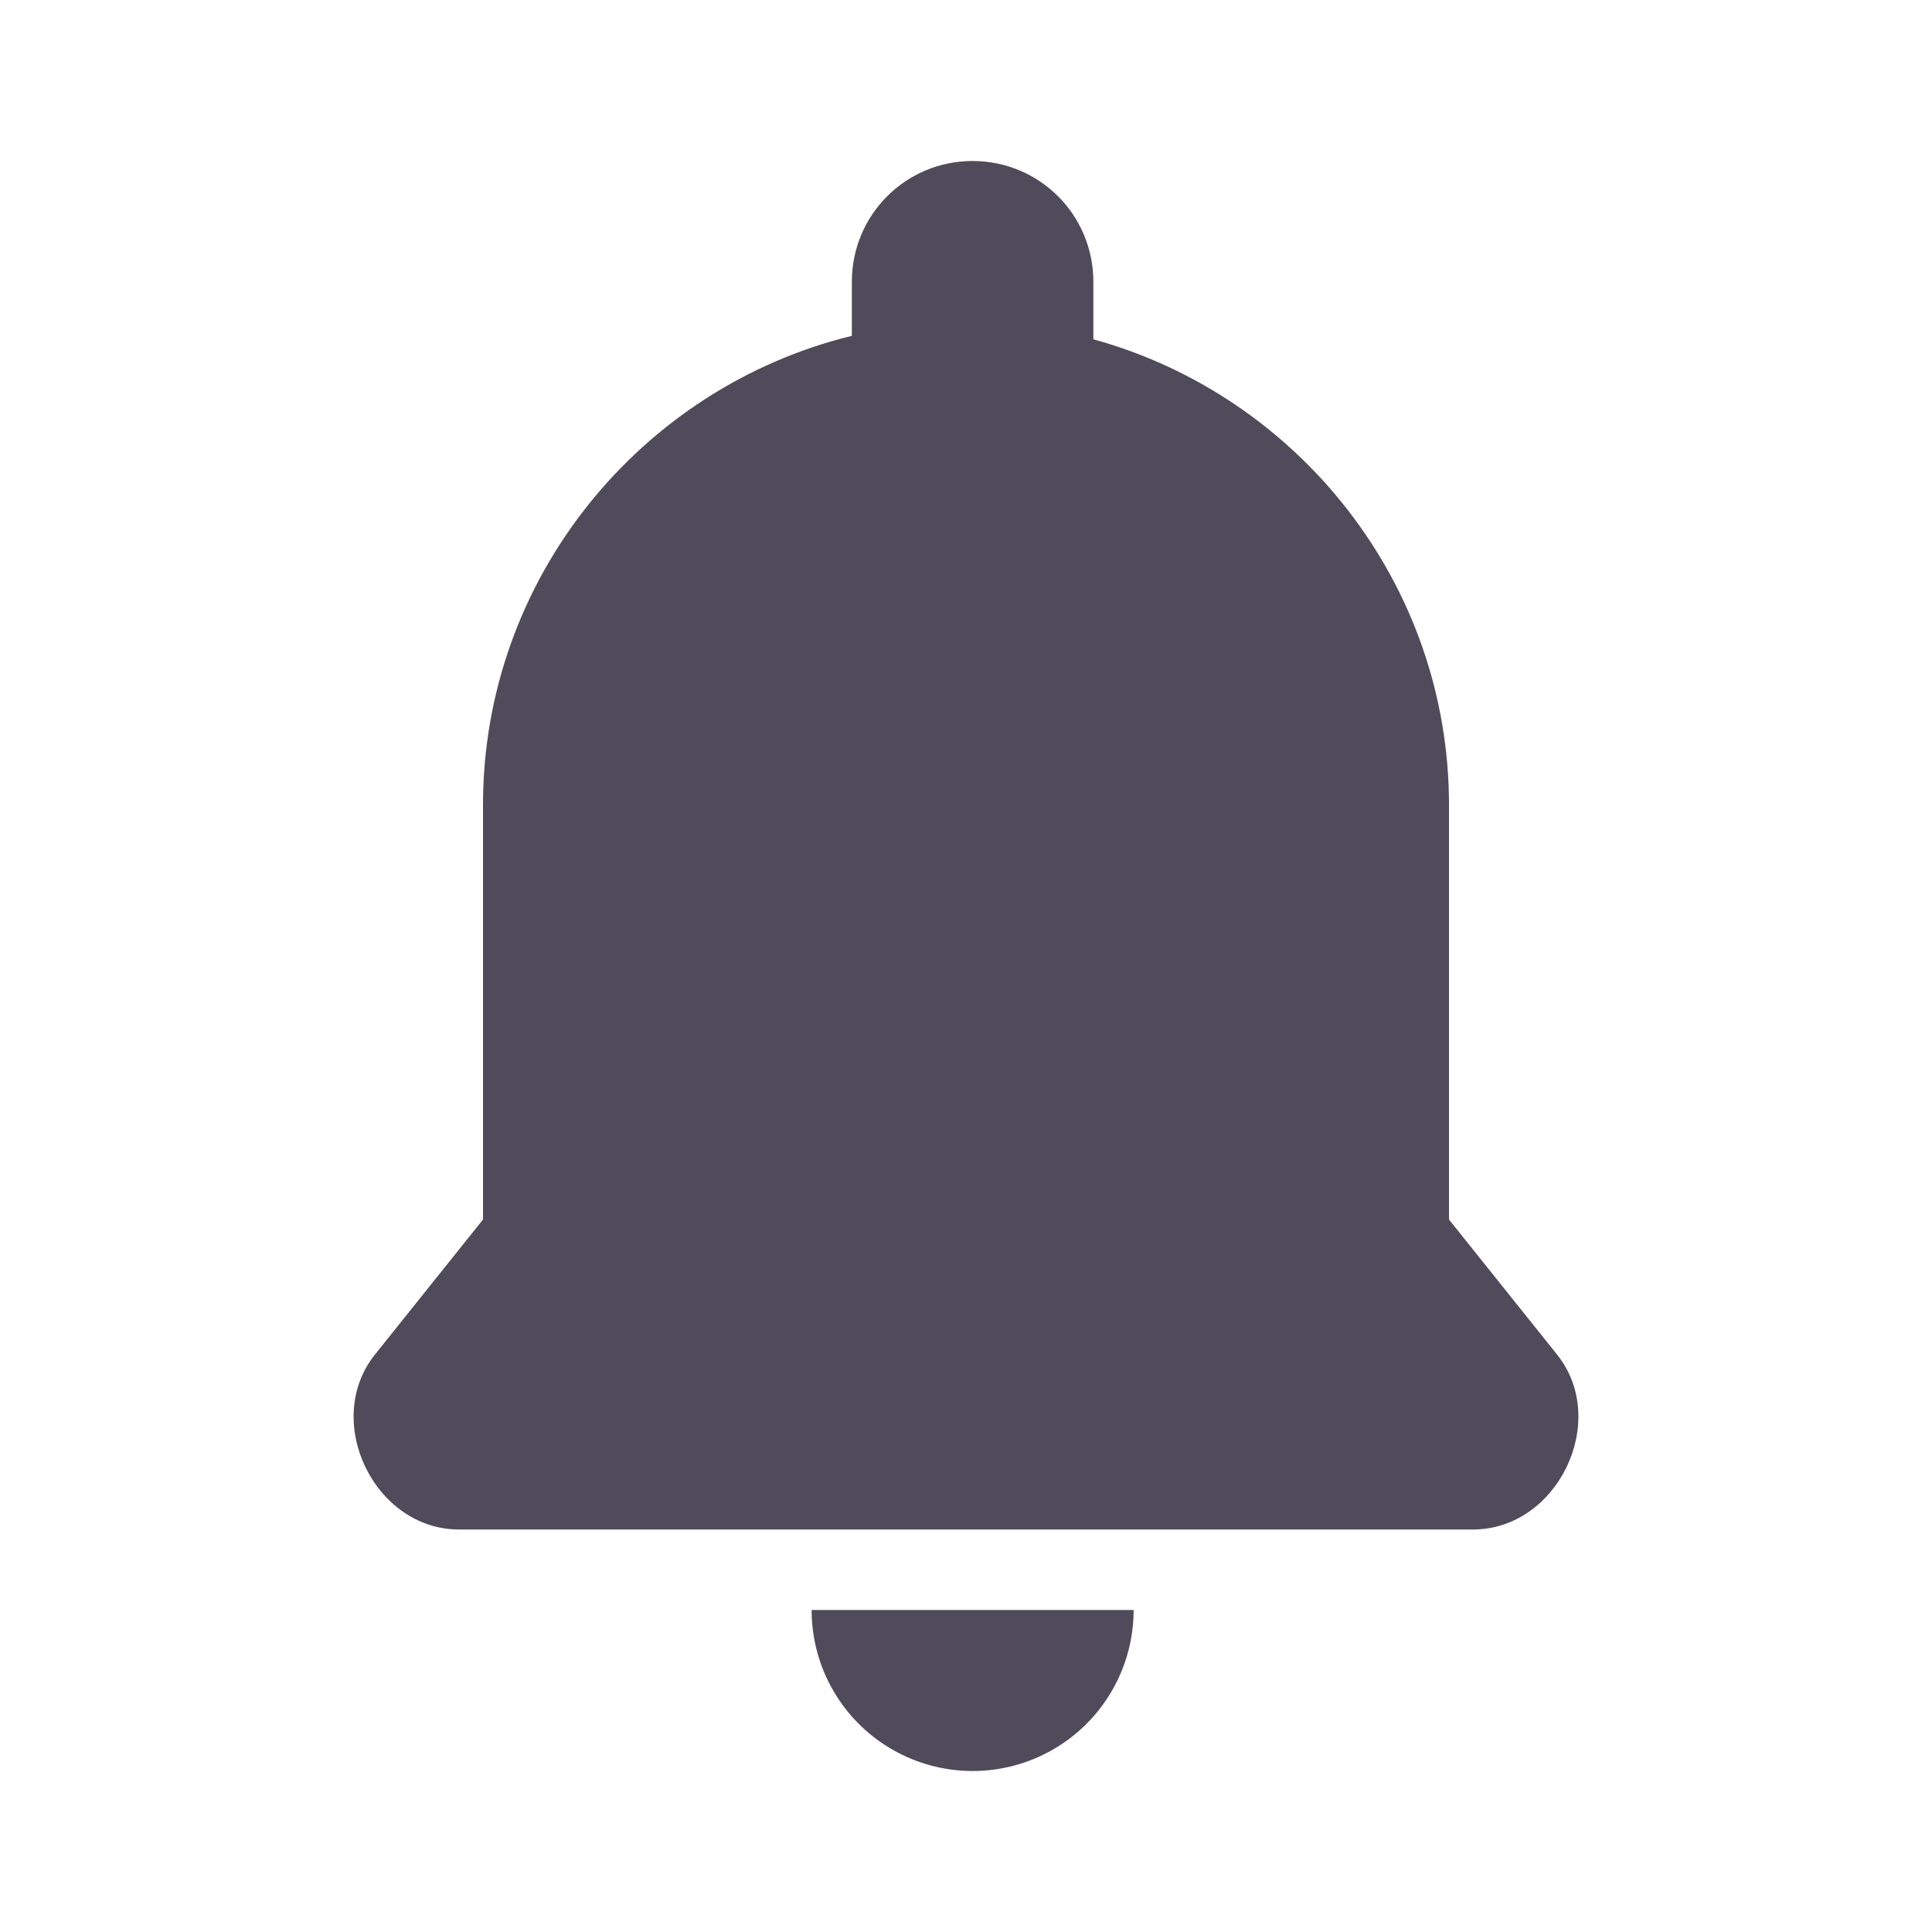
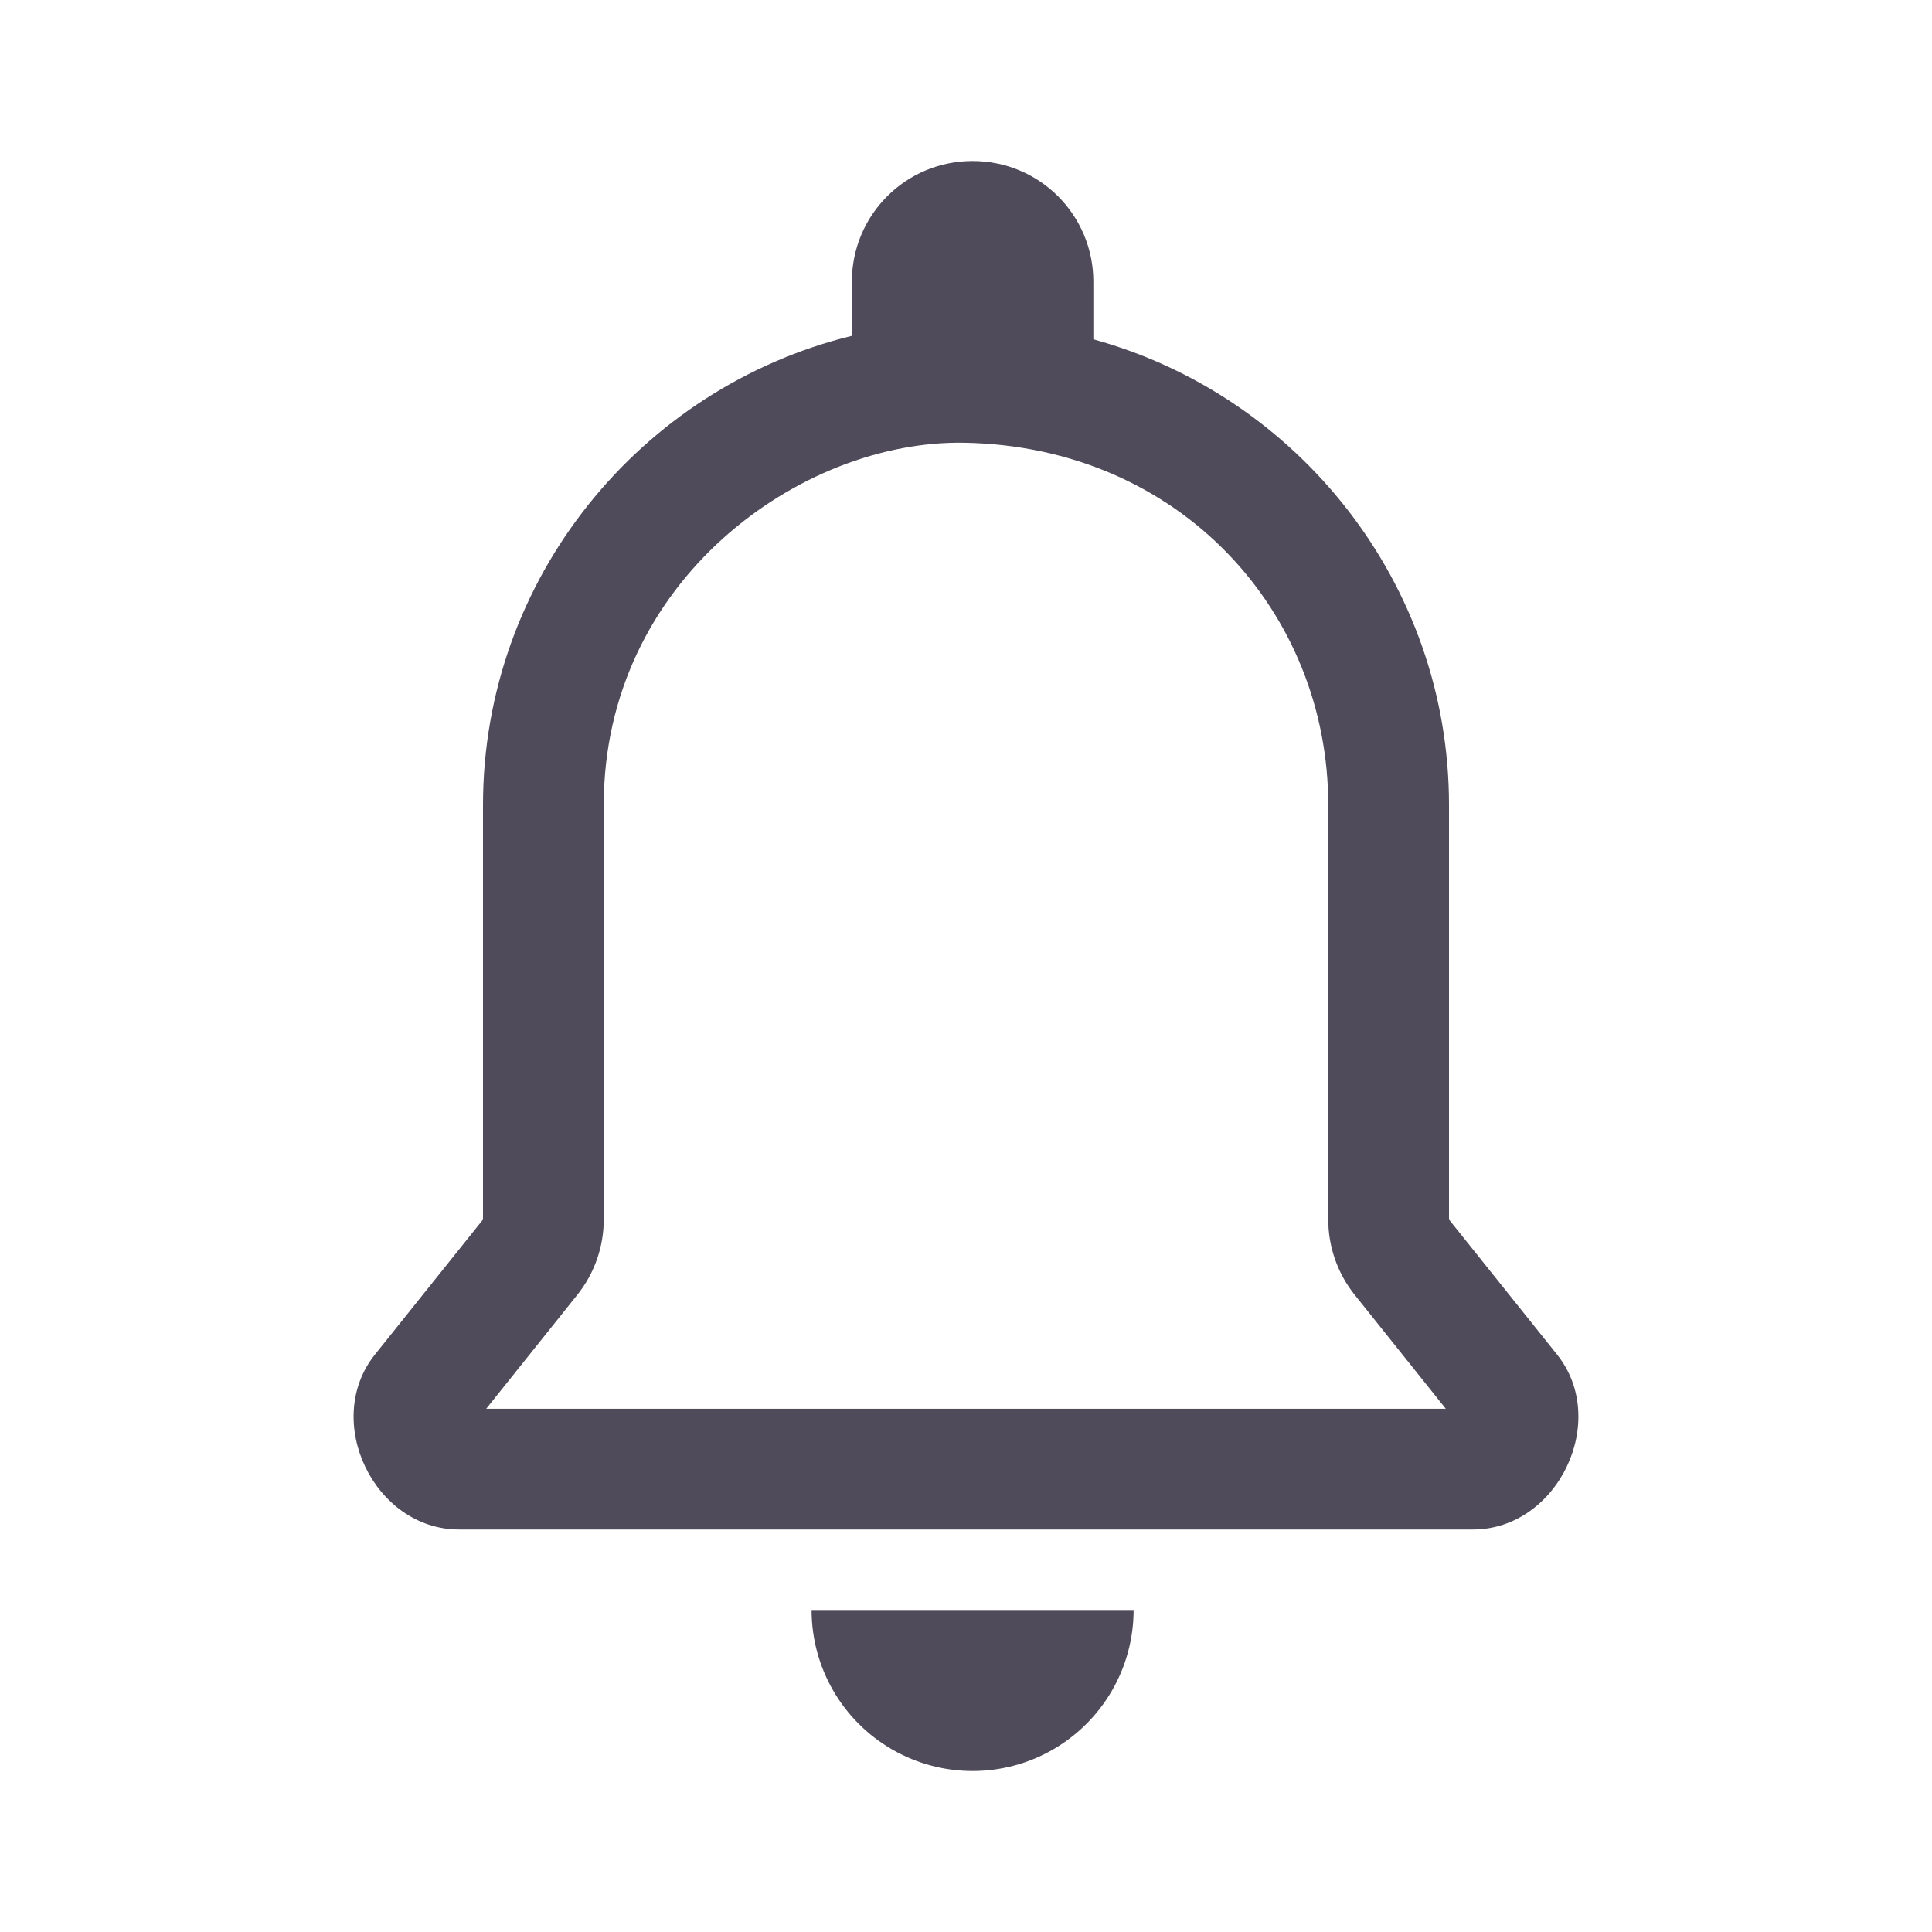
<svg xmlns="http://www.w3.org/2000/svg" width="48" height="48" viewBox="0 0 48 48" id="svg2" version="1.1" xml:space="preserve">
  <defs id="defs4" />
  <g id="layer1" transform="translate(0,-161.5333)">
    <text xml:space="preserve" style="font-style:normal;font-weight:normal;font-size:16px;line-height:1.25;font-family:sans-serif;fill:#241f31;fill-opacity:1;stroke:none" x="-4" y="145.533" id="text12175">
      <tspan id="tspan12173" x="-4" y="145.533" style="font-size:16px;fill:#241f31;fill-opacity:1">status</tspan>
    </text>
    <g id="g16183" transform="matrix(0.75,0,0,0.75,-216,-193.6167)" style="stroke-width:0.667">
      <rect transform="scale(-1,1)" y="473.533" x="-352" height="64" width="64" id="rect15794" style="fill:none;stroke-width:0.667" />
-       <path id="path29" style="color:#000000;fill:#241f31;fill-opacity:0.8;stroke-width:1.333;stroke-linejoin:round;-inkscape-stroke:none" d="m 320.219,478.866 c -2.216,0 -4,1.784 -4,4 v 1.792 c -6.994,1.709 -12.219,8.038 -12.219,15.542 v 13.732 l -3.578,4.471 c -1.756,2.196 -0.028,5.797 2.784,5.797 h 33.586 c 2.812,2e-5 4.543,-3.601 2.786,-5.797 l -3.578,-4.471 V 500.2 c 0,-7.345 -5.01,-13.565 -11.781,-15.427 v -1.906 c 0,-2.216 -1.784,-4 -4,-4 z m -5.333,48 a 5.333,5.333 0 0 0 2.667,4.62 5.333,5.333 0 0 0 5.333,0 5.333,5.333 0 0 0 2.667,-4.62 H 320.219 Z" />
+       <path id="path29" style="color:#000000;fill:#241f31;fill-opacity:0.8;stroke-width:1.333;stroke-linejoin:round;-inkscape-stroke:none" d="M 320.219 478.867 C 318.003 478.867 316.219 480.651 316.219 482.867 L 316.219 484.658 C 309.225 486.367 304 492.697 304 500.2 L 304 513.932 L 300.422 518.403 C 298.665 520.599 300.394 524.2 303.206 524.2 L 336.792 524.2 C 339.603 524.2 341.335 520.599 339.578 518.403 L 336 513.932 L 336 500.2 C 336 492.855 330.99 486.635 324.219 484.773 L 324.219 482.867 C 324.219 480.651 322.435 478.867 320.219 478.867 z M 319.951 488.2 C 327.104 488.334 332 493.818 332 500.2 L 332 513.932 L 332 513.934 C 332.001 514.841 332.311 515.722 332.878 516.429 L 335.893 520.2 L 304.107 520.2 L 307.12 516.432 L 307.122 516.429 C 307.689 515.722 307.999 514.841 308 513.934 L 308 513.932 L 308 500.2 C 308 492.76 314.539 488.099 319.951 488.2 z M 314.885 526.867 A 5.333 5.333 0 0 0 317.552 531.486 A 5.333 5.333 0 0 0 322.885 531.486 A 5.333 5.333 0 0 0 325.552 526.867 L 320.219 526.867 L 314.885 526.867 z " />
    </g>
    <g id="g21075" transform="translate(0,-340)">
      <rect transform="scale(-1,1)" y="601.533" x="-16" height="16" width="16" id="rect20973" style="fill:none" />
      <path d="M 12,609.533 A 4,4 0 0 1 8,613.533 4,4 0 0 1 4,609.533 4,4 0 0 1 8,605.533 4,4 0 0 1 12,609.533 Z" id="path4485" style="fill:#241f31;fill-opacity:1;stroke-width:3.78" />
    </g>
    <g id="g36685" transform="translate(-40,-402)">
      <rect transform="scale(-1,1)" y="663.533" x="-76" height="16" width="16" id="rect36558" style="fill:none" />
      <path id="path113" style="fill:#241f31;fill-opacity:1" d="m 64,664.533 c -1.66,0 -3,1.34 -3,3 v 6 c 0,1.66 1.34,3 3,3 h 8 c 1.66,0 3,-1.34 3,-3 v -6 c 0,-1.66 -1.34,-3 -3,-3 z m 0,2 h 0.262 L 63,667.795 v -0.262 c 0,-0.555 0.445,-1 1,-1 z m 2.738,0 H 67.438 L 63,670.971 v -0.699 z m 2.824,0 h 1.23 l -7.586,7.582 C 63.086,673.951 63,673.756 63,673.533 v -0.438 z m 2.609,0.035 c 0.316,0.055 0.578,0.246 0.715,0.523 l -7.441,7.441 H 64.207 Z M 73,667.69 v 5.844 c 0,0.555 -0.445,1 -1,1 h -5.844 z m -5,9.844 c -5,0 -5,1 -5,1 0,1 1,1 1,1 h 8 c 1,0 1,-1 1,-1 0,0 0,-1 -5,-1 z" />
    </g>
    <g id="g41416" transform="translate(-40,-402)">
      <rect transform="scale(-1,1)" y="663.533" x="-96" height="16" width="16" id="rect36687" style="fill:none" />
      <path d="m 81.531,664.002 -1.062,1.062 14,14 1.062,-1.062 -1.945,-1.945 C 94.434,675.529 95,674.608 95,673.533 v -6 c 0,-1.66 -1.34,-3 -3,-3 h -8 c -0.555,0 -1.07,0.16 -1.516,0.422 z m 2.531,2.531 h 0.199 l -0.098,0.098 z m 2.676,0 H 87.438 l -1.688,1.688 -0.352,-0.352 z m 2.824,0 h 1.23 l -3.367,3.363 -0.613,-0.613 z m 2.609,0.035 c 0.316,0.055 0.578,0.246 0.715,0.523 l -4.133,4.133 -0.617,-0.617 z M 81,667.592 v 5.941 c 0,1.66 1.34,3 3,3 h 5.941 l -2,-2 H 86.156 l 0.895,-0.895 -0.355,-0.355 -1.25,1.25 h -1.238 l 1.867,-1.867 -0.707,-0.707 -2.16,2.156 C 83.086,673.951 83,673.756 83,673.533 v -0.438 l 1.75,-1.75 -1.062,-1.062 -0.688,0.688 v -0.699 l 0.34,-0.34 z m 12,0.094 v 5.848 c 0,0.535 -0.418,0.961 -0.949,0.988 l -2.941,-2.941 z m -5,9.848 c -5,0 -5,1 -5,1 0,1 1,1 1,1 h 8 c 0.328,0 0.539,-0.109 0.688,-0.254 l -1.543,-1.547 C 90.414,677.619 89.426,677.533 88,677.533 Z m 0,0" fill="#2e3436" fill-rule="evenodd" id="path113-6" style="fill:#241f31;fill-opacity:1" />
    </g>
    <g id="g8970" transform="translate(-24,-214.4667)">
      <rect width="24" height="24" x="24" y="444" id="rect8636" style="fill:none" />
      <path d="m 36,448 -7.5,8 H 33 v 7 h 6 v -7 h 4.5 z" id="path1150" style="fill:#241f31;fill-opacity:1;stroke-width:0.667" />
    </g>
    <g id="g8978" transform="translate(8,-214.4667)">
      <rect width="24" height="24" x="24" y="444" id="rect8972" style="fill:none" />
      <path id="path8974" d="m 36,446 -7.5,8 H 33 v 5 h 6 v -5 h 4.5 z m -3,16 v 3 h 6 v -3 z" style="fill:#241f31;fill-opacity:1" />
    </g>
    <g id="g13560" transform="translate(-40,-234.4667)">
      <rect width="24" height="24" x="104" y="464" id="rect13441" style="fill:none" />
      <path d="m 109,467 v 19 h 2 v -8 h 4.383 l 0.722,1.447 c 0.169,0.339 0.516,0.553 0.895,0.553 h 7 c 0.552,0 1,-0.448 1,-1 v -9 c 0,-0.552 -0.448,-1 -1,-1 h -5.383 l -0.722,-1.447 C 117.726,467.214 117.379,467 117,467 h -7 z" id="path1085" style="fill:#241f31;fill-opacity:1" />
    </g>
    <g id="g13796" transform="translate(-40,-234.4667)">
      <rect width="24" height="24" x="-488" y="-192" id="rect13680" transform="matrix(0,-1,-1,0,0,0)" style="fill:none" />
      <path id="path955" style="fill:#241f31;fill-opacity:1" d="m 187,470 v 6.004 c 0.006,0.996 -1,0.996 -1,0.996 h -11.586 l 1.293,-1.293 a 1,1 0 0 0 0,-1.414 A 1,1 0 0 0 175,474 a 1,1 0 0 0 -0.707,0.293 l -3,3 a 1,1 0 0 0 0,1.414 l 3,3 a 1,1 0 0 0 1.414,0 1,1 0 0 0 0,-1.414 L 174.416,479 H 186 c 3.006,0 3,-3 3,-3 v -6 z" />
    </g>
    <g id="g14" transform="translate(-64,-20.00006)">
      <rect width="24" height="24" x="-273.533" y="-184" id="rect14" transform="matrix(0,-1,-1,0,0,0)" style="fill:none" />
      <path d="m 162.497,251.54 c -0.554,0 -1,0.446 -1,1 v 11 c 0,0.554 0.446,1 1,1 h 19.006 c 0.554,0 1,-0.446 1,-1 v -11 c 0,-0.554 -0.446,-1 -1,-1 z m 1.365,2 h 1.656 v 2 h -2 v -1.607 c 0,-0.218 0.154,-0.393 0.344,-0.393 z m 2.656,0 h 2 v 2 h -2 z m 3,0 h 2 v 2 h -2 z m 3,0 h 1.656 c 0.19,0 0.344,0.175 0.344,0.393 v 1.607 h -2 z m 2.984,0 h 2 v 2 h -2 z m 3,0 h 2 v 2 h -2 z m -13.984,3 h 2 v 2 h -2 z m 3,0 h 2 v 2 h -2 z m 3,0 h 2 v 2 h -2 z m 2.984,0 h 2 v 2 h -2 z m 3,0 h 2 v 2 h -2 z m -9.662,4 h 10.312 c 0.19,0 0.344,0.175 0.344,0.393 v 1.215 c 0,0.218 -0.154,0.393 -0.344,0.393 h -10.312 c -0.19,0 -0.344,-0.175 -0.344,-0.393 v -1.215 c 0,-0.218 0.154,-0.393 0.344,-0.393 z" fill="#241f31" id="path1" />
      <path d="m 177,267.527 -4.995,4 -5.005,-4 z" fill="#241f31" id="path2-6" />
    </g>
  </g>
  <g id="layer2">
    <text xml:space="preserve" style="font-style:normal;font-weight:normal;font-size:16px;line-height:1.25;font-family:sans-serif;fill:#241f31;fill-opacity:1;stroke:none" x="-4" y="164" id="text12715">
      <tspan id="tspan12713" x="-4" y="164" style="font-size:16px;fill:#241f31;fill-opacity:1">actions</tspan>
    </text>
    <g id="g13439" transform="matrix(-1,0,0,1,112,-116)">
      <path style="color:#000000;fill:#000000;stroke-linecap:round;stroke-linejoin:round;-inkscape-stroke:none" d="m 50,504 a 1,1 0 0 0 -0.707,0.293 l -7,7 a 1,1 0 0 0 0,1.414 l 7,7 a 1,1 0 0 0 1.414,0 1,1 0 0 0 0,-1.414 L 44.414,512 l 6.293,-6.293 a 1,1 0 0 0 0,-1.414 A 1,1 0 0 0 50,504 Z" id="path6-4" />
      <rect width="16" height="16" x="40" y="504" id="rect13435" style="fill:none;stroke-width:1" />
    </g>
    <g id="g29998" transform="translate(28,-216)">
      <path d="m 16,640 v 19.771 l -4.244,-4.143 c -0.612,1.215 -1.173,2.46 -1.82,3.656 -1.142,1.476 -3.975,0.389 -3.846,-1.474 0.094,-0.823 0.595,-1.521 0.9,-2.278 l 0.897,-1.921 H 2.617 Z m -1.5,3.727 -8.359,8.387 h 4.102 c -0.885,1.903 -1.782,3.802 -2.66,5.708 -0.035,0.566 1.149,0.989 1.282,0.298 l 2.456,-5.013 3.18,3.104 z" id="path5851" style="fill:#241f31;fill-opacity:1" />
      <rect width="20" height="20" x="-7.6293945e-06" y="640" id="rect1156" style="color:#bebebe;display:inline;overflow:visible;visibility:visible;fill:none;stroke:none;stroke-width:1.781;marker:none;enable-background:new" />
    </g>
    <g id="g29992" transform="translate(-28,-216)">
      <rect width="20" height="20" x="28" y="640" id="rect1244" style="color:#bebebe;display:inline;overflow:visible;visibility:visible;fill:none;stroke:none;stroke-width:1.781;marker:none;enable-background:new" />
      <path d="m 32,640 v 19.646 l 4.244,-4.143 c 0.612,1.215 1.173,2.46 1.82,3.656 1.142,1.476 3.975,0.389 3.846,-1.474 -0.094,-0.823 -0.595,-1.521 -0.9,-2.278 l -0.897,-1.921 h 5.27 z m 1.5,3.727 8.359,8.262 h -4.102 c 0.885,1.903 1.782,3.802 2.66,5.708 0.035,0.566 -1.149,0.989 -1.282,0.298 l -2.456,-5.013 -3.18,3.104 z" id="path5565" style="fill:#241f31;fill-opacity:1" />
    </g>
    <g id="g14643" transform="translate(0,-216)">
      <rect width="20" height="20" x="56" y="640" id="rect9430" style="color:#bebebe;display:inline;overflow:visible;visibility:visible;fill:none;stroke:none;stroke-width:1.781;marker:none;enable-background:new" />
      <path d="m 66.926,642.32 c -0.837,0.075 -1.818,-0.137 -2.447,0.576 -0.179,0.503 -0.391,0.73 -0.945,0.617 -0.794,-0.051 -1.702,0.054 -2.188,0.773 -0.555,0.831 -0.314,1.856 -0.367,2.793 v 1.502 c -0.51,-0.318 -1.132,-0.132 -1.699,-0.182 -0.443,-0.021 -0.881,0.025 -1.318,0.092 0.057,2.686 0.074,5.373 0.121,8.059 0.094,1.302 1.232,2.405 2.545,2.424 0.633,0.015 1.482,0.007 2.225,0.012 3.222,-0.012 6.446,0.05 9.666,-0.057 1.162,-0.12 2.213,-1.188 2.07,-2.396 v -9.48 c -0.707,-0.941 -1.815,-1.781 -3.059,-1.57 -0.3,-0.454 -0.486,-1.473 -1.227,-1.799 -0.355,-0.291 -0.84,-0.11 -1.26,-0.162 -0.297,-0.073 -0.856,0.193 -0.869,-0.252 -0.157,-0.522 -0.715,-0.909 -1.248,-0.949 z m -0.105,1.504 c 0.165,0.271 0.183,0.754 0.219,1.125 0.007,0.007 0.02,0.006 0.027,0.012 -0.009,-1.7e-4 -0.018,1.7e-4 -0.027,0 l 0.494,5.9 0.664,-5.842 1.346,0.004 c 0.536,0.39 0.413,1.14 0.555,1.723 -0.011,0.068 0.006,0.096 0.016,0.137 -6.5e-4,-10e-6 -0.001,0 -0.002,0 l 0.012,0.086 0.482,3.865 0.664,-3.92 c 0.574,-0.037 1.158,0.038 1.559,0.502 0.41,0.217 0.216,0.689 0.26,1.059 v 8.342 c -0.337,0.964 -1.6,0.548 -2.375,0.66 -3.371,0.013 -6.742,0.034 -10.111,-0.014 -0.976,-0.028 -1.142,-1.07 -1.041,-1.842 -0.012,-1.907 -0.045,-3.814 -0.078,-5.721 0.326,0.006 0.676,-0.013 0.988,0.01 0.494,0.915 0.485,2.001 0.508,3.016 0.493,-0.007 1.043,0.04 1.5,0 0.009,-2.52 -0.018,-5.04 0.014,-7.559 0.105,-0.52 0.731,-0.309 1.111,-0.354 h 0.676 l 0.488,5.848 0.67,-5.877 h -0.004 c 0.031,-0.383 -0.151,-0.896 0.248,-1.119 z" id="path5630" style="fill:#241f31;fill-opacity:1" />
    </g>
    <g id="g30454" transform="translate(0,-216)">
      <rect width="20" height="20" x="84" y="640" id="rect14651" style="color:#bebebe;display:inline;overflow:visible;visibility:visible;fill:none;stroke:none;stroke-width:1.781;marker:none;enable-background:new" />
      <path d="m 85,640 v 19.709 l 4.244,-4.145 c 0.588,1.189 1.158,2.387 1.758,3.569 1.109,1.64 4.158,0.465 3.898,-1.496 0.011,-0.47 -0.406,-0.908 -0.435,-1.314 l 0.778,-0.76 c 0.588,1.189 1.158,2.387 1.758,3.569 1.109,1.64 4.158,0.465 3.898,-1.496 -0.192,-0.904 -0.718,-1.698 -1.069,-2.549 l -0.717,-1.538 h 4.83 L 91,640 v 6.244 z m 1.5,3.727 6,6.244 v -6.244 l 7.922,8.324 h -3.662 c 0.883,1.903 1.782,3.8 2.656,5.708 0.006,0.623 -1.228,0.981 -1.325,0.207 l -2.413,-4.921 -3.061,2.986 c 0.264,0.608 0.597,1.192 0.815,1.816 -0.183,0.601 -1.268,0.837 -1.366,0.068 l -2.388,-4.87 -3.178,3.102 z" id="path5565-5" style="fill:#241f31;fill-opacity:1" />
    </g>
    <g id="g1429" transform="translate(-132,-180)">
      <rect width="32" height="32" x="-492" y="-164" id="rect1425" transform="matrix(0,-1,-1,0,0,0)" style="fill:none;stroke-width:1" />
      <path d="m 135.5,462 a 3.515,3.515 0 0 0 -3.5,3.5 c 0,1.385 0.822,2.593 2,3.158 V 472 h 2 v -3.037 A 3.521,3.521 0 0 0 138.963,466 H 141 v -2 h -2.342 a 3.516,3.516 0 0 0 -3.158,-2 z m 25,0 a 3.516,3.516 0 0 0 -3.158,2 H 155 v 2 h 2.037 A 3.521,3.521 0 0 0 160,468.963 V 472 h 2 v -3.342 a 3.516,3.516 0 0 0 2,-3.158 c 0,-1.921 -1.579,-3.5 -3.5,-3.5 z m -25,2 c 0.84,0 1.5,0.66 1.5,1.5 0,0.84 -0.66,1.5 -1.5,1.5 -0.84,0 -1.5,-0.66 -1.5,-1.5 0,-0.84 0.66,-1.5 1.5,-1.5 z m 7.5,0 v 2 h 4 v -2 z m 6,0 v 2 h 4 v -2 z m 11.5,0 c 0.84,0 1.5,0.66 1.5,1.5 0,0.84 -0.66,1.5 -1.5,1.5 -0.84,0 -1.5,-0.66 -1.5,-1.5 0,-0.84 0.66,-1.5 1.5,-1.5 z M 134,474 v 4 h 2 v -4 z m 26,0 v 4 h 2 v -4 z m -26,6 v 3.342 a 3.516,3.516 0 0 0 -2,3.158 c 0,1.921 1.579,3.5 3.5,3.5 a 3.516,3.516 0 0 0 3.158,-2 H 141 v -2 h -2.037 A 3.521,3.521 0 0 0 136,483.037 V 480 Z m 26,0 v 3.037 A 3.521,3.521 0 0 0 157.037,486 H 155 v 2 h 2.342 a 3.516,3.516 0 0 0 3.158,2 c 1.921,0 3.5,-1.579 3.5,-3.5 a 3.516,3.516 0 0 0 -2,-3.158 V 480 Z m -24.5,5 c 0.84,0 1.5,0.66 1.5,1.5 0,0.84 -0.66,1.5 -1.5,1.5 -0.84,0 -1.5,-0.66 -1.5,-1.5 0,-0.84 0.66,-1.5 1.5,-1.5 z m 25,0 c 0.84,0 1.5,0.66 1.5,1.5 0,0.84 -0.66,1.5 -1.5,1.5 -0.84,0 -1.5,-0.66 -1.5,-1.5 0,-0.84 0.66,-1.5 1.5,-1.5 z m -17.5,1 v 2 h 4 v -2 z m 6,0 v 2 h 4 v -2 z" id="path2-3" style="fill:#241f31;fill-opacity:1" />
    </g>
    <g id="g22" transform="translate(0,-32)">
      <g id="g4349" transform="translate(-92,-148)">
        <rect width="32" height="32" x="-492" y="-164" id="rect4345" transform="matrix(0,-1,-1,0,0,0)" style="fill:none;stroke-width:1" />
      </g>
      <path id="path22-6" style="color:#000000;display:inline;fill:#241f31;fill-opacity:1;stroke-width:1.011;stroke-linecap:round;stroke-linejoin:round;-inkscape-stroke:none;paint-order:stroke markers fill" d="m 45,315 c -2.264,0 -4.096,1.846 -4.096,4.076 v 13.828 c 0,2.23 1.832,4.074 4.096,4.074 h 5.893 v 2.469 c 0,1.408 1.135,2.543 2.543,2.543 h 5.414 c 1.408,0 2.543,-1.135 2.543,-2.543 v -2.469 h 5.393 c 2.264,0 4.096,-1.844 4.096,-4.074 V 319.076 C 70.881,316.846 69.049,315 66.785,315 Z m 0,1.979 h 21.785 c 1.156,0 2.076,0.908 2.076,2.098 v 13.828 c 0,1.19 -0.92,2.096 -2.076,2.096 H 45 c -1.156,0 -2.076,-0.906 -2.076,-2.096 v -13.828 c 0,-1.19 0.92,-2.098 2.076,-2.098 z m 7.893,20 h 6.5 v 2.469 c 0,0.301 -0.242,0.543 -0.543,0.543 h -5.414 c -0.301,0 -0.543,-0.242 -0.543,-0.543 z" />
    </g>
    <g id="g47" transform="matrix(0.5,0,0,0.5,-40,-27.2598)" style="display:inline;stroke-width:2">
      <rect style="display:inline;fill:none;stroke:none;stroke-width:12;-inkscape-stroke:none;stop-color:#000000" id="rect47" width="64" height="64" x="80" y="694.52" />
      <path style="color:#000000;fill:#241f31;stroke-linecap:round;stroke-linejoin:round;-inkscape-stroke:none" d="m 172.961,706.893 c -4.651,0 -8.462,3.812 -8.463,8.463 l -0.004,23.385 c -9.7e-4,4.652 3.81,8.463 8.461,8.463 h 4.236 a 2.115,2.115 0 0 0 2.115,-2.115 2.115,2.115 0 0 0 -2.115,-2.115 h -4.236 c -2.381,0 -4.231,-1.85 -4.23,-4.23 l 0.006,-23.387 c 4.9e-4,-2.381 1.85,-4.232 4.23,-4.232 h 38.078 c 2.381,0 4.233,1.852 4.232,4.232 l -0.006,23.385 c -4.9e-4,2.381 -1.85,4.232 -4.23,4.232 h -4.227 a 2.115,2.115 0 0 0 -2.115,2.115 2.115,2.115 0 0 0 2.115,2.115 h 4.227 c 4.651,0 8.46,-3.81 8.461,-8.461 l 0.006,-23.387 c 9.7e-4,-4.652 -3.812,-8.463 -8.463,-8.463 z M 192,736.639 c -1.027,4.5e-4 -2.054,0.457 -2.68,1.369 l -7.449,10.865 c -1.29,1.882 0.181,4.676 2.463,4.676 h 15.35 c 2.282,0 3.753,-2.795 2.461,-4.676 l -7.465,-10.867 c -0.626,-0.912 -1.653,-1.368 -2.68,-1.367 z m 0.002,4.939 5.316,7.74 h -10.623 z" id="path47" transform="matrix(0.9454066,0,0,0.9454066,-69.51806,36.10913)" />
    </g>
    <g id="g54" transform="matrix(0.5,0,0,0.5,0,-27.2598)" style="display:inline;fill:#241f31;fill-opacity:1;stroke-width:2">
      <rect style="display:inline;fill:none;fill-opacity:1;stroke:none;stroke-width:12;-inkscape-stroke:none;stop-color:#000000" id="rect48" width="64" height="64" x="80" y="694.52" />
      <path id="path48" style="color:#000000;stroke-linecap:round;stroke-linejoin:round;-inkscape-stroke:none;paint-order:stroke markers fill" d="m 88,736.52 c -3.289,0 -6,2.711 -6,6 v 11.172 l -1.414,1.414 A 2,2 0 0 0 82,758.52 h 28 a 2,2 0 0 0 1.414,-3.414 L 110,753.691 V 742.52 c 0,-3.289 -2.711,-6 -6,-6 z m 0,4 h 16 c 1.143,0 2,0.857 2,2 v 10 H 86 v -10 c 0,-1.143 0.857,-2 2,-2 z" />
      <path id="path50" style="color:#000000;stroke-width:2.021;stroke-linecap:round;stroke-linejoin:round;-inkscape-stroke:none;paint-order:stroke markers fill" d="m 104.215,696.539 c -4.527,0 -8.191,3.693 -8.191,8.152 v 19.656 c 0,4.46 3.664,8.148 8.191,8.148 H 112 v 2.938 c 0,2.817 2.269,5.086 5.086,5.086 h 6.828 c 2.817,0 5.086,-2.269 5.086,-5.086 v -2.938 h 6.785 c 4.527,0 8.191,-3.689 8.191,-8.148 v -19.656 c 0,-4.46 -3.664,-8.152 -8.191,-8.152 z m 0,3.957 h 31.57 c 2.312,0 4.152,1.816 4.152,4.195 v 19.656 c 0,2.38 -1.841,4.191 -4.152,4.191 h -31.57 c -2.312,0 -4.152,-1.812 -4.152,-4.191 v -19.656 c 0,-2.38 1.841,-4.195 4.152,-4.195 z m 11.785,32 h 9 v 2.938 c 0,0.603 -0.483,1.086 -1.086,1.086 h -6.828 c -0.603,0 -1.086,-0.483 -1.086,-1.086 z" />
      <g id="g23" />
    </g>
    <g id="g78" transform="matrix(0.5,0,0,0.5,40,-27.2598)" style="display:inline;fill:#241f31;fill-opacity:1;stroke-width:2">
      <path id="path22-61" style="color:#000000;display:inline;fill:#241f31;fill-opacity:1;stroke-width:2.021;stroke-linecap:round;stroke-linejoin:round;-inkscape-stroke:none;paint-order:stroke markers fill" d="m 104,696.52 c -4.527,0 -8.191,3.693 -8.191,8.152 v 19.656 c 0,4.46 3.664,8.148 8.191,8.148 h 7.785 v 2.938 c 0,2.817 2.269,5.086 5.086,5.086 h 6.828 c 2.817,0 5.086,-2.269 5.086,-5.086 v -2.938 h 6.785 c 4.527,0 8.191,-3.689 8.191,-8.148 v -19.656 c 0,-4.46 -3.664,-8.152 -8.191,-8.152 z m 0,3.957 h 31.57 c 2.312,0 4.152,1.816 4.152,4.195 v 19.656 c 0,2.38 -1.841,4.191 -4.152,4.191 H 104 c -2.312,0 -4.152,-1.812 -4.152,-4.191 v -19.656 c 0,-2.38 1.841,-4.195 4.152,-4.195 z m 11.785,32 h 9 v 2.938 c 0,0.603 -0.483,1.086 -1.086,1.086 h -6.828 c -0.603,0 -1.086,-0.483 -1.086,-1.086 z" />
      <rect style="display:inline;fill:none;fill-opacity:1;stroke:none;stroke-width:12;-inkscape-stroke:none;stop-color:#000000" id="rect75" width="64" height="64" x="80" y="694.52" />
      <path id="path48-7" style="color:#000000;fill:#242032;fill-opacity:0.2;stroke-linecap:round;stroke-linejoin:round;-inkscape-stroke:none;paint-order:stroke markers fill" d="m 88,736.52 c -3.289,0 -6,2.711 -6,6 v 11.172 l -1.414,1.414 A 2,2 0 0 0 82,758.52 h 28 a 2,2 0 0 0 1.414,-3.414 L 110,753.691 V 742.52 c 0,-3.289 -2.711,-6 -6,-6 z m 0,4 h 16 c 1.143,0 2,0.857 2,2 v 10 H 86 v -10 c 0,-1.143 0.857,-2 2,-2 z" />
    </g>
    <g id="g88" transform="matrix(0.5,0,0,0.5,80,-27.2598)" style="display:inline;stroke-width:2">
      <path id="path22-61-8" style="color:#000000;display:inline;fill:#242032;fill-opacity:0.2;stroke-width:2.022;stroke-linecap:round;stroke-linejoin:round;stroke-dasharray:none;paint-order:stroke markers fill" d="m 104.208,696.52 c -4.529,0 -8.195,3.694 -8.195,8.156 v 19.665 c 0,4.462 3.666,8.152 8.195,8.152 h 7.789 v 2.939 c 0,2.818 2.27,5.088 5.088,5.088 h 6.831 c 2.818,0 5.088,-2.27 5.088,-5.088 v -2.939 h 6.788 c 4.529,0 8.195,-3.69 8.195,-8.152 v -19.665 c 0,-4.462 -3.666,-8.156 -8.195,-8.156 z m 0,3.959 h 31.584 c 2.313,0 4.154,1.817 4.154,4.197 v 19.665 c 0,2.381 -1.841,4.193 -4.154,4.193 h -31.584 c -2.313,0 -4.154,-1.813 -4.154,-4.193 v -19.665 c 0,-2.381 1.841,-4.197 4.154,-4.197 z m 11.79,32.014 h 9.004 v 2.939 c 0,0.603 -0.483,1.086 -1.086,1.086 h -6.831 c -0.603,0 -1.086,-0.483 -1.086,-1.086 z" />
      <path id="path48-9" style="color:#000000;display:inline;fill:#241f31;fill-opacity:1;stroke-width:2;stroke-linecap:round;stroke-linejoin:round;-inkscape-stroke:none;paint-order:stroke markers fill" d="m 88,736.52 c -3.289,0 -6,2.711 -6,6 v 11.172 l -1.414,1.414 A 2,2 0 0 0 82,758.52 h 28 a 2,2 0 0 0 1.414,-3.414 L 110,753.691 V 742.52 c 0,-3.289 -2.711,-6 -6,-6 z m 0,4 h 16 c 1.143,0 2,0.857 2,2 v 10 H 86 v -10 c 0,-1.143 0.857,-2 2,-2 z" />
      <rect style="display:inline;fill:none;stroke:none;stroke-width:12;-inkscape-stroke:none;stop-color:#000000" id="rect85" width="64" height="64" x="80" y="694.52" />
    </g>
    <g id="g4445" transform="translate(-52,-180)">
      <path id="rect28516" d="m 135,463 c -1.645,0 -3,1.355 -3,3 v 14 c 0,1.645 1.355,3 3,3 h 3.998 v 3 c 0,1.645 1.355,3 3,3 h 18.998 c 1.645,0 3,-1.355 3,-3 v -14 c 0,-1.645 -1.355,-3 -3,-3 h -4 v -3 c 0,-1.645 -1.355,-3 -3,-3 z m 0,2 h 18.996 c 0.571,0 1,0.429 1,1 v 3 h -12.998 c -1.645,0 -3,1.355 -3,3 v 9 H 135 c -0.571,0 -1,-0.429 -1,-1 v -14 c 0,-0.571 0.429,-1 1,-1 z m 6.998,6 h 18.998 c 0.571,0 1,0.429 1,1 v 14 c 0,0.571 -0.429,1 -1,1 h -18.998 c -0.571,0 -1,-0.429 -1,-1 v -14 c 0,-0.571 0.429,-1 1,-1 z" style="fill:#241f31;fill-opacity:1" />
      <rect width="32" height="32" x="-492" y="-164" id="rect4441" transform="matrix(0,-1,-1,0,0,0)" style="fill:none;stroke-width:1" />
    </g>
    <g id="g42319" transform="matrix(1,0,0,-1,-11.99998,671.9999)">
      <path id="path42315" style="fill:#241f31;fill-opacity:1" d="m 152.996,462 c 1.645,0 2.997,1.355 3,3 l 0.004,2 h -2 l -0.004,-2 c -0.001,-0.571 -0.429,-1 -1,-1 h -17.996 c -0.571,0 -1,0.429 -1,1 v 13 c 0,0.571 0.429,1 1,1 h 3 v 3 h -3 c -1.645,0 -3,-1.355 -3,-3 v -14 c 0,-1.645 1.355,-3 3,-3 z m 8,7 c 1.645,0 3,1.355 3,3 v 14 c 0,1.645 -1.355,3 -3,3 h -17.998 c -1.645,0 -3,-1.355 -3,-3 v -14 c 0,-1.645 1.355,-3 3,-3 z m 0,2 h -17.998 c -0.571,0 -1,0.429 -1,1 v 13 c 0,0.571 0.429,1 1,1 h 17.998 c 0.571,0 1,-0.429 1,-1 v -13 c 0,-0.571 -0.429,-1 -1,-1 z" />
      <rect width="32" height="32" x="-492" y="-164" id="rect42317" transform="matrix(0,-1,-1,0,0,0)" style="fill:none;stroke-width:1" />
    </g>
    <g id="g42429" transform="translate(-80,-207.5333)">
      <rect transform="scale(-1,1)" y="663.533" x="-96" height="16" width="16" id="rect42425" style="fill:none" />
      <path d="m 82.953,664.608 2.418,13.211 3.238,-2.398 2.055,2.648 c 1.031,1.434 3.148,-0.211 2.012,-1.562 l -2.016,-2.594 2.984,-2.176 z m 0,0" fill="#2e3436" id="path2-35" />
    </g>
    <g transform="matrix(-1,0,0,1,196.0059,-7)" id="g4179-7-8">
      <rect id="rect3246-4-6-5-6" width="16" height="16" x="160" y="487" style="fill:none" />
      <path d="m 168.006,487 c -4.404,0 -8,3.596 -8,8 0,4.404 3.596,8 8,8 4.404,0 8,-3.596 8,-8 0,-4.404 -3.596,-8 -8,-8 z m 0,2 c 3.322,0 6,2.678 6,6 0,3.322 -2.678,6 -6,6 -3.322,0 -6,-2.678 -6,-6 0,-3.322 2.678,-6 6,-6 z" id="path8781" style="fill:#2e3435;fill-opacity:0.2" />
    </g>
    <g id="g13" transform="translate(-64,88)">
      <g id="g14227" transform="translate(-71.99999,-168)">
        <rect width="24" height="24" x="-488" y="-160" id="rect14223" transform="matrix(0,-1,-1,0,0,0)" style="fill:none" />
      </g>
      <path id="path986" d="m 71,302 a 1,1 0 0 0 -0.707,0.293 1,1 0 0 0 0,1.414 L 74.586,308 l -4.293,4.293 a 1,1 0 0 0 0,1.414 1,1 0 0 0 1.414,0 L 76,309.414 l 4.293,4.293 a 1,1 0 0 0 1.414,0 1,1 0 0 0 0,-1.414 L 77.414,308 l 4.293,-4.293 a 1,1 0 0 0 0,-1.414 A 1,1 0 0 0 81,302 1,1 0 0 0 80.293,302.293 L 76,306.586 71.707,302.293 A 1,1 0 0 0 71,302 Z" style="fill:#241f31;fill-opacity:1" />
    </g>
    <g id="g691" transform="translate(-3.99999,-116)">
      <path style="color:#000000;fill:#000000;stroke-linecap:round;stroke-linejoin:round;-inkscape-stroke:none" d="m 50,504 a 1,1 0 0 0 -0.707,0.293 l -7,7 a 1,1 0 0 0 0,1.414 l 7,7 a 1,1 0 0 0 1.414,0 1,1 0 0 0 0,-1.414 L 44.414,512 l 6.293,-6.293 a 1,1 0 0 0 0,-1.414 A 1,1 0 0 0 50,504 Z" id="path6-4-7" />
      <rect width="16" height="16" x="40" y="504" id="rect687" style="fill:none;stroke-width:1" />
    </g>
    <g id="g8" transform="translate(-80,-32)">
      <rect width="32" height="32" x="-244" y="120" id="rect4" transform="rotate(-90)" style="fill:none;stroke-width:1" />
      <path id="rect5" style="color:#000000;fill:#241f31;stroke-linecap:square;stroke-linejoin:round;stroke-dashoffset:2;-inkscape-stroke:none" d="m 120,215 v 2 h 25 c 2.787,0 5,2.213 5,5 v 12 c 0,2.787 -2.213,5 -5,5 h -25 v 2 h 25 c 3.861,0 7,-3.139 7,-7 v -12 c 0,-3.861 -3.139,-7 -7,-7 z m 15,8 c -0.554,0 -1,0.446 -1,1 0,0.554 0.446,1 1,1 0.554,0 1,-0.446 1,-1 0,-0.554 -0.446,-1 -1,-1 z m 4,0 c -0.554,0 -1,0.446 -1,1 0,0.554 0.446,1 1,1 0.554,0 1,-0.446 1,-1 0,-0.554 -0.446,-1 -1,-1 z m 4,0 c -0.554,0 -1,0.446 -1,1 0,0.554 0.446,1 1,1 0.554,0 1,-0.446 1,-1 0,-0.554 -0.446,-1 -1,-1 z m -8,4 c -0.554,0 -1,0.446 -1,1 0,0.554 0.446,1 1,1 0.554,0 1,-0.446 1,-1 0,-0.554 -0.446,-1 -1,-1 z m 4,0 c -0.554,0 -1,0.446 -1,1 0,0.554 0.446,1 1,1 0.554,0 1,-0.446 1,-1 0,-0.554 -0.446,-1 -1,-1 z m 4,0 c -0.554,0 -1,0.446 -1,1 0,0.554 0.446,1 1,1 0.554,0 1,-0.446 1,-1 0,-0.554 -0.446,-1 -1,-1 z m -8,4 c -0.554,0 -1,0.446 -1,1 0,0.554 0.446,1 1,1 0.554,0 1,-0.446 1,-1 0,-0.554 -0.446,-1 -1,-1 z m 4,0 c -0.554,0 -1,0.446 -1,1 0,0.554 0.446,1 1,1 0.554,0 1,-0.446 1,-1 0,-0.554 -0.446,-1 -1,-1 z m 4,0 c -0.554,0 -1,0.446 -1,1 0,0.554 0.446,1 1,1 0.554,0 1,-0.446 1,-1 0,-0.554 -0.446,-1 -1,-1 z" />
      <path id="rect9" style="opacity:1;fill:#241f31;fill-opacity:0.2;stroke:none;stroke-width:2;stroke-linecap:square;stroke-linejoin:round;stroke-dasharray:none;stroke-dashoffset:2;stroke-opacity:1" d="m 120,219 v 18 h 5 c 1.662,0 3,-1.338 3,-3 v -12 c 0,-1.662 -1.338,-3 -3,-3 z" />
    </g>
    <g transform="matrix(2,0,0,2,-304.0121,-796)" id="g3941" style="stroke-width:0.5">
      <rect id="rect3966" width="16" height="16" x="192.006" y="488" style="fill:none;stroke-width:0.5" />
      <path id="rect3972" d="m 196,491 c -0.554,0 -1,0.446 -1,1 0,0.554 0.446,1 1,1 0.554,0 1,-0.446 1,-1 0,-0.554 -0.446,-1 -1,-1 z m 4,0 c -0.554,0 -1,0.446 -1,1 0,0.554 0.446,1 1,1 0.554,0 1,-0.446 1,-1 0,-0.554 -0.446,-1 -1,-1 z m 4,0 c -0.554,0 -1,0.446 -1,1 0,0.554 0.446,1 1,1 0.554,0 1,-0.446 1,-1 0,-0.554 -0.446,-1 -1,-1 z m -8,4 c -0.554,0 -1,0.446 -1,1 0,0.554 0.446,1 1,1 0.554,0 1,-0.446 1,-1 0,-0.554 -0.446,-1 -1,-1 z m 4,0 c -0.554,0 -1,0.446 -1,1 0,0.554 0.446,1 1,1 0.554,0 1,-0.446 1,-1 0,-0.554 -0.446,-1 -1,-1 z m 4,0 c -0.554,0 -1,0.446 -1,1 0,0.554 0.446,1 1,1 0.554,0 1,-0.446 1,-1 0,-0.554 -0.446,-1 -1,-1 z m -8,4 c -0.554,0 -1,0.446 -1,1 0,0.554 0.446,1 1,1 0.554,0 1,-0.446 1,-1 0,-0.554 -0.446,-1 -1,-1 z m 4,0 c -0.554,0 -1,0.446 -1,1 0,0.554 0.446,1 1,1 0.554,0 1,-0.446 1,-1 0,-0.554 -0.446,-1 -1,-1 z m 4,0 c -0.554,0 -1,0.446 -1,1 0,0.554 0.446,1 1,1 0.554,0 1,-0.446 1,-1 0,-0.554 -0.446,-1 -1,-1 z" style="fill:#241f31;fill-opacity:1;stroke-width:0.5" />
    </g>
    <g id="g19" transform="translate(0,-32)">
      <rect width="32" height="32" x="-244" y="160" id="rect10" transform="rotate(-90)" style="fill:none;stroke-width:1" />
      <path style="color:#000000;fill:#241f31;stroke-linecap:square;stroke-linejoin:round;stroke-dashoffset:2;-inkscape-stroke:none" d="m 173.5,215 c -5.787,0 -10.5,4.713 -10.5,10.5 0,5.787 4.713,10.5 10.5,10.5 2.623,0 4.952,-1.061 6.795,-2.658 -0.023,0.121 -0.024,0.244 -0.002,0.365 l 6,6 c 0.254,0.247 0.619,0.341 0.961,0.248 0.735,-0.201 0.984,-1.116 0.453,-1.662 l -6,-6 c -0.121,-0.022 -0.245,-0.021 -0.365,0.002 C 182.939,230.452 184,228.123 184,225.5 184,219.713 179.287,215 173.5,215 Z m 0,2 c 4.706,0 8.5,3.794 8.5,8.5 0,4.706 -3.794,8.5 -8.5,8.5 -4.706,0 -8.5,-3.794 -8.5,-8.5 0,-4.706 3.794,-8.5 8.5,-8.5 z" id="path11" />
    </g>
    <g id="g15" transform="matrix(-1,0,0,1,164,-280)">
      <path id="path15" style="fill:#241f31;fill-opacity:1;stroke-width:1" d="m 162,463 c 2,0 2,1.715 2,2 v 22 h -2 v -17 c 0,-1 -1,-1 -1,-1 h -29 v -6 z m -2,2 h -4 c -0.554,0 -1,0.446 -1,1 0,0.554 0.446,1 1,1 h 4 c 0.554,0 1,-0.446 1,-1 0,-0.554 -0.446,-1 -1,-1 z m -7,0.25 c -0.414,0 -0.75,0.336 -0.75,0.75 0,0.414 0.336,0.75 0.75,0.75 0.414,0 0.75,-0.336 0.75,-0.75 0,-0.414 -0.336,-0.75 -0.75,-0.75 z" />
      <rect width="32" height="32" x="-492" y="-164" id="rect15" transform="matrix(0,-1,-1,0,0,0)" style="fill:none;stroke-width:1" />
      <path id="path23" style="fill:#241f31;fill-opacity:0.35;stroke-width:1" d="m 153,465 h -1 c -0.554,0 -1,0.446 -1,1 0,0.554 0.446,1 1,1 h 1 c 0.554,0 1,-0.446 1,-1 0,-0.554 -0.446,-1 -1,-1 z" />
    </g>
    <g id="g3" transform="translate(68,-280)">
      <rect width="32" height="32" x="-492" y="-164" id="rect1" transform="matrix(0,-1,-1,0,0,0)" style="fill:none;stroke-width:1" />
      <path id="path3" d="m 135,463 c -1.662,0 -3,1.338 -3,3 v 19 c 0,1.662 1.338,3 3,3 h 26 c 1.662,0 3,-1.338 3,-3 v -19 c 0,-1.662 -1.338,-3 -3,-3 z m 0,3 h 26 c 0.554,0 1,0.446 1,1 v 18 c 0,0.554 -0.446,1 -1,1 h -26 c -0.554,0 -1,-0.446 -1,-1 v -18 c 0,-0.554 0.446,-1 1,-1 z" style="fill:#241f31;fill-opacity:1" />
      <path id="rect6" style="opacity:1;fill:#231e2d;fill-opacity:0.2;stroke-width:4;stroke-linecap:square;stroke-linejoin:round;stroke-dashoffset:2" d="m 136.75,468 h 1.5 c 0.415,0 0.75,0.335 0.75,0.75 v 1.5 c 0,0.415 -0.335,0.75 -0.75,0.75 h -1.5 c -0.415,0 -0.75,-0.335 -0.75,-0.75 v -1.5 c 0,-0.415 0.335,-0.75 0.75,-0.75 z" />
      <path id="path4" style="opacity:1;fill:#231e2d;fill-opacity:0.2;stroke-width:4;stroke-linecap:square;stroke-linejoin:round;stroke-dashoffset:2" d="m 136.75,472 h 1.5 c 0.415,0 0.75,0.335 0.75,0.75 v 1.5 c 0,0.415 -0.335,0.75 -0.75,0.75 h -1.5 c -0.415,0 -0.75,-0.335 -0.75,-0.75 v -1.5 c 0,-0.415 0.335,-0.75 0.75,-0.75 z" />
      <path id="path5" style="opacity:1;fill:#231e2d;fill-opacity:0.2;stroke-width:4;stroke-linecap:square;stroke-linejoin:round;stroke-dashoffset:2" d="m 136.75,476 h 1.5 c 0.415,0 0.75,0.335 0.75,0.75 v 1.5 c 0,0.415 -0.335,0.75 -0.75,0.75 h -1.5 c -0.415,0 -0.75,-0.335 -0.75,-0.75 v -1.5 c 0,-0.415 0.335,-0.75 0.75,-0.75 z" />
    </g>
    <g id="g17" transform="matrix(-1,0,0,1,192,8)">
      <rect width="32" height="32" x="-244" y="120" id="rect16" transform="rotate(-90)" style="fill:none;stroke-width:1" />
      <path id="path16" style="color:#000000;fill:#241f31;stroke-linecap:square;stroke-linejoin:round;stroke-dashoffset:2;-inkscape-stroke:none" d="m 120,215 v 2 h 25 c 2.787,0 5,2.213 5,5 v 12 c 0,2.787 -2.213,5 -5,5 h -25 v 2 h 25 c 3.861,0 7,-3.139 7,-7 v -12 c 0,-3.861 -3.139,-7 -7,-7 z m 15,8 c -0.554,0 -1,0.446 -1,1 0,0.554 0.446,1 1,1 0.554,0 1,-0.446 1,-1 0,-0.554 -0.446,-1 -1,-1 z m 4,0 c -0.554,0 -1,0.446 -1,1 0,0.554 0.446,1 1,1 0.554,0 1,-0.446 1,-1 0,-0.554 -0.446,-1 -1,-1 z m 4,0 c -0.554,0 -1,0.446 -1,1 0,0.554 0.446,1 1,1 0.554,0 1,-0.446 1,-1 0,-0.554 -0.446,-1 -1,-1 z m -8,4 c -0.554,0 -1,0.446 -1,1 0,0.554 0.446,1 1,1 0.554,0 1,-0.446 1,-1 0,-0.554 -0.446,-1 -1,-1 z m 4,0 c -0.554,0 -1,0.446 -1,1 0,0.554 0.446,1 1,1 0.554,0 1,-0.446 1,-1 0,-0.554 -0.446,-1 -1,-1 z m 4,0 c -0.554,0 -1,0.446 -1,1 0,0.554 0.446,1 1,1 0.554,0 1,-0.446 1,-1 0,-0.554 -0.446,-1 -1,-1 z m -8,4 c -0.554,0 -1,0.446 -1,1 0,0.554 0.446,1 1,1 0.554,0 1,-0.446 1,-1 0,-0.554 -0.446,-1 -1,-1 z m 4,0 c -0.554,0 -1,0.446 -1,1 0,0.554 0.446,1 1,1 0.554,0 1,-0.446 1,-1 0,-0.554 -0.446,-1 -1,-1 z m 4,0 c -0.554,0 -1,0.446 -1,1 0,0.554 0.446,1 1,1 0.554,0 1,-0.446 1,-1 0,-0.554 -0.446,-1 -1,-1 z" />
      <path id="path17" style="opacity:1;fill:#241f31;fill-opacity:0.2;stroke:none;stroke-width:2;stroke-linecap:square;stroke-linejoin:round;stroke-dasharray:none;stroke-dashoffset:2;stroke-opacity:1" d="m 120,219 v 18 h 5 c 1.662,0 3,-1.338 3,-3 v -12 c 0,-1.662 -1.338,-3 -3,-3 z" />
    </g>
    <g id="g20" transform="translate(-132,-240)">
      <path id="path18" style="fill:#241f31;fill-opacity:1;stroke-width:1" d="m 162,463 c 2,0 2,1.715 2,2 v 22 h -2 v -17 c 0,-1 -1,-1 -1,-1 h -29 v -6 z m -2,2 h -4 c -0.554,0 -1,0.446 -1,1 0,0.554 0.446,1 1,1 h 4 c 0.554,0 1,-0.446 1,-1 0,-0.554 -0.446,-1 -1,-1 z m -7,0.25 c -0.414,0 -0.75,0.336 -0.75,0.75 0,0.414 0.336,0.75 0.75,0.75 0.414,0 0.75,-0.336 0.75,-0.75 0,-0.414 -0.336,-0.75 -0.75,-0.75 z" />
      <rect width="32" height="32" x="-492" y="-164" id="rect18" transform="matrix(0,-1,-1,0,0,0)" style="fill:none;stroke-width:1" />
      <path id="path19" style="fill:#241f31;fill-opacity:0.35;stroke-width:1" d="m 153,465 h -1 c -0.554,0 -1,0.446 -1,1 0,0.554 0.446,1 1,1 h 1 c 0.554,0 1,-0.446 1,-1 0,-0.554 -0.446,-1 -1,-1 z" />
    </g>
    <g id="g10" transform="translate(68,-240)">
      <rect width="32" height="32" x="-492" y="-164" id="rect7" transform="matrix(0,-1,-1,0,0,0)" style="fill:none;stroke-width:1" />
      <path id="path7" d="m 135,463 c -1.662,0 -3,1.338 -3,3 v 19 c 0,1.662 1.338,3 3,3 h 26 c 1.662,0 3,-1.338 3,-3 v -19 c 0,-1.662 -1.338,-3 -3,-3 z m 0,3 h 26 c 0.554,0 1,0.446 1,1 v 18 c 0,0.554 -0.446,1 -1,1 h -26 c -0.554,0 -1,-0.446 -1,-1 v -18 c 0,-0.554 0.446,-1 1,-1 z" style="fill:#241f31;fill-opacity:1" />
      <path id="path8" style="opacity:1;fill:#231e2d;fill-opacity:0.2;stroke-width:4;stroke-linecap:square;stroke-linejoin:round;stroke-dashoffset:2" d="m 157.75,468 h 1.5 c 0.415,0 0.75,0.335 0.75,0.75 v 1.5 c 0,0.415 -0.335,0.75 -0.75,0.75 h -1.5 c -0.415,0 -0.75,-0.335 -0.75,-0.75 v -1.5 c 0,-0.415 0.335,-0.75 0.75,-0.75 z" />
      <path id="path9" style="opacity:1;fill:#231e2d;fill-opacity:0.2;stroke-width:4;stroke-linecap:square;stroke-linejoin:round;stroke-dashoffset:2" d="m 157.75,472 h 1.5 c 0.415,0 0.75,0.335 0.75,0.75 v 1.5 c 0,0.415 -0.335,0.75 -0.75,0.75 h -1.5 c -0.415,0 -0.75,-0.335 -0.75,-0.75 v -1.5 c 0,-0.415 0.335,-0.75 0.75,-0.75 z" />
      <path id="path10" style="opacity:1;fill:#231e2d;fill-opacity:0.2;stroke-width:4;stroke-linecap:square;stroke-linejoin:round;stroke-dashoffset:2" d="m 157.75,476 h 1.5 c 0.415,0 0.75,0.335 0.75,0.75 v 1.5 c 0,0.415 -0.335,0.75 -0.75,0.75 h -1.5 c -0.415,0 -0.75,-0.335 -0.75,-0.75 v -1.5 c 0,-0.415 0.335,-0.75 0.75,-0.75 z" />
    </g>
    <g transform="matrix(-1,0,0,1,216.0059,-7)" id="g12">
      <rect id="rect11" width="16" height="16" x="160" y="487" style="fill:none" />
      <path d="m 162.248,491.662 c -0.176,-0.199 -0.262,-0.461 -0.246,-0.727 0.019,-0.266 0.141,-0.512 0.34,-0.688 0.199,-0.176 0.461,-0.262 0.727,-0.246 0.266,0.019 0.512,0.141 0.688,0.34 l 6.297,7.195 2.242,-2.242 c 0.391,-0.391 1.023,-0.391 1.414,0 0.188,0.188 0.293,0.441 0.293,0.707 0,0.266 -0.105,0.52 -0.293,0.707 l -3,3 c -0.195,0.195 -0.465,0.305 -0.738,0.293 -0.277,-0.008 -0.539,-0.133 -0.723,-0.34 z m 0,0" fill="#2e3436" id="path1-3" />
    </g>
    <g id="g21" transform="translate(0,28)">
      <path id="path9555" d="m 8.006,457 c 1.656,0 3,1.344 3,3 0,1.656 -1.344,3 -3,3 -1.656,0 -3,-1.344 -3,-3 0,-1.656 1.344,-3 3,-3 z" style="fill:#2e3436;fill-opacity:1" />
      <path id="path12" d="m 8,452 c 4.404,0 8,3.596 8,8 0,4.404 -3.596,8 -8,8 -4.404,0 -8,-3.596 -8,-8 0,-4.404 3.596,-8 8,-8 z m 0,2 c -3.322,0 -6,2.678 -6,6 0,3.322 2.678,6 6,6 3.322,0 6,-2.678 6,-6 0,-3.322 -2.678,-6 -6,-6 z" style="fill:#2e3435;fill-opacity:0.2" />
      <rect id="rect19" width="16" height="16" x="-16.006" y="452" style="fill:none" transform="scale(-1,1)" />
    </g>
  </g>
</svg>
